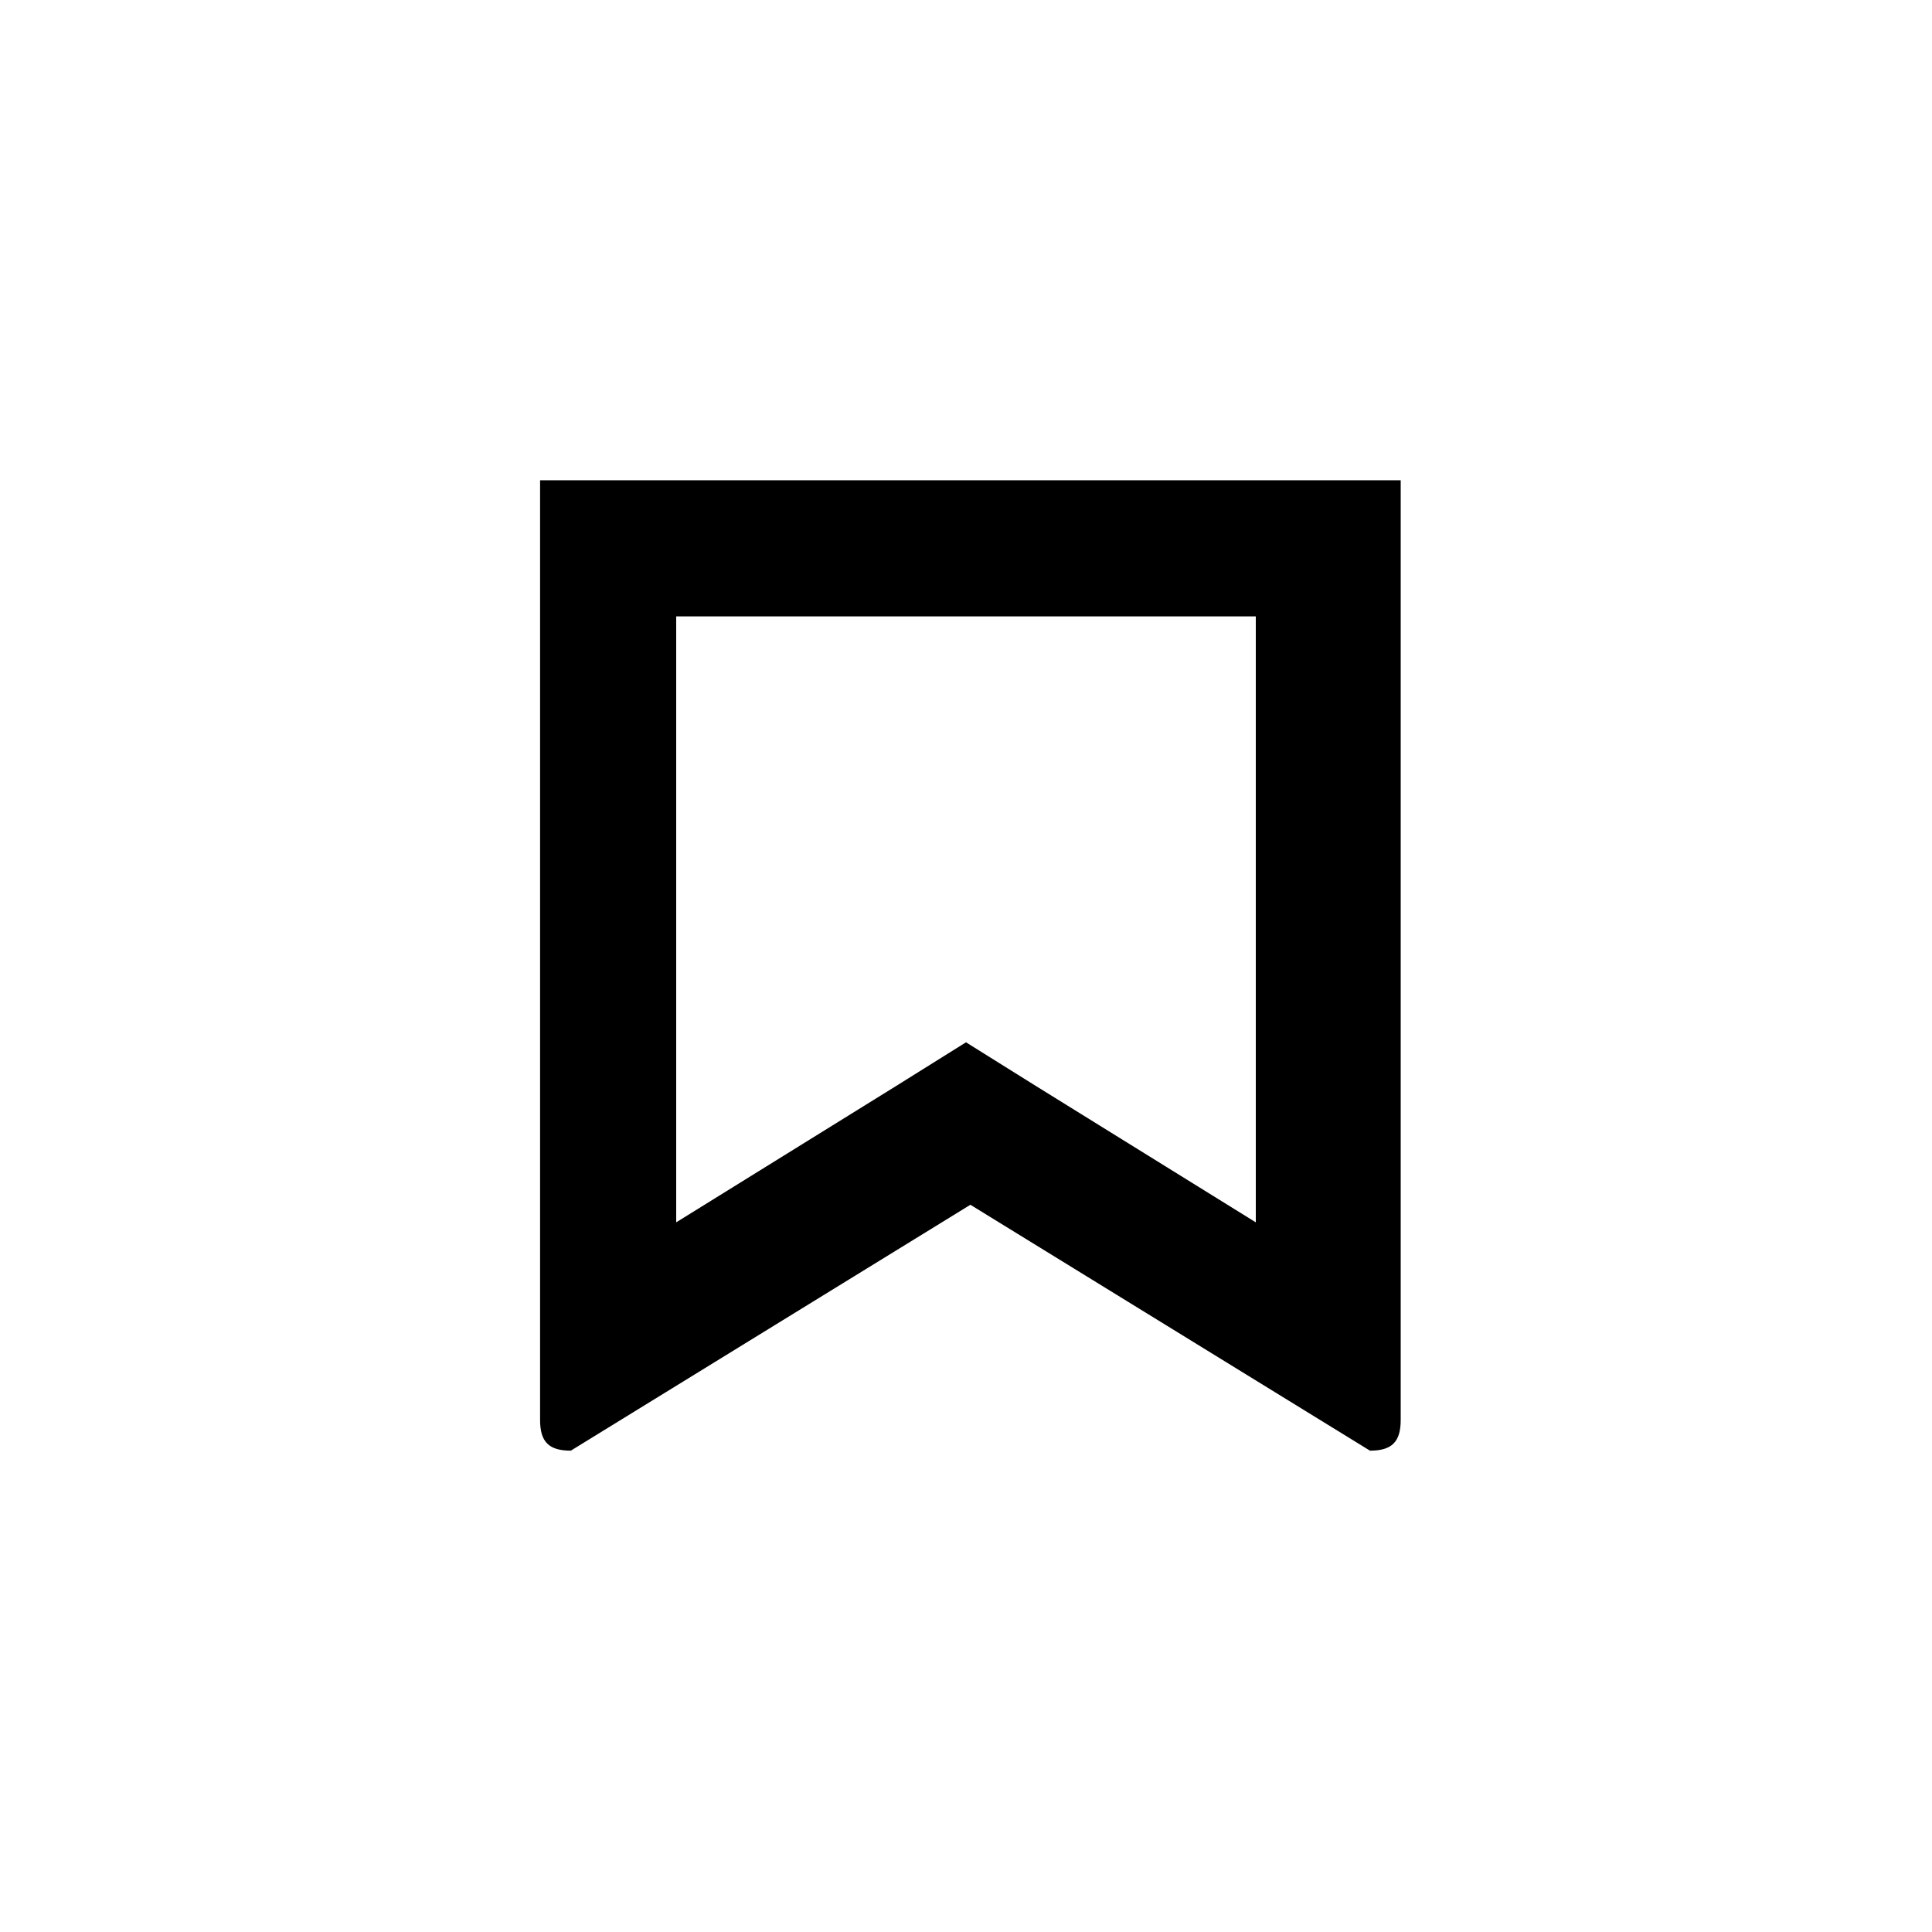
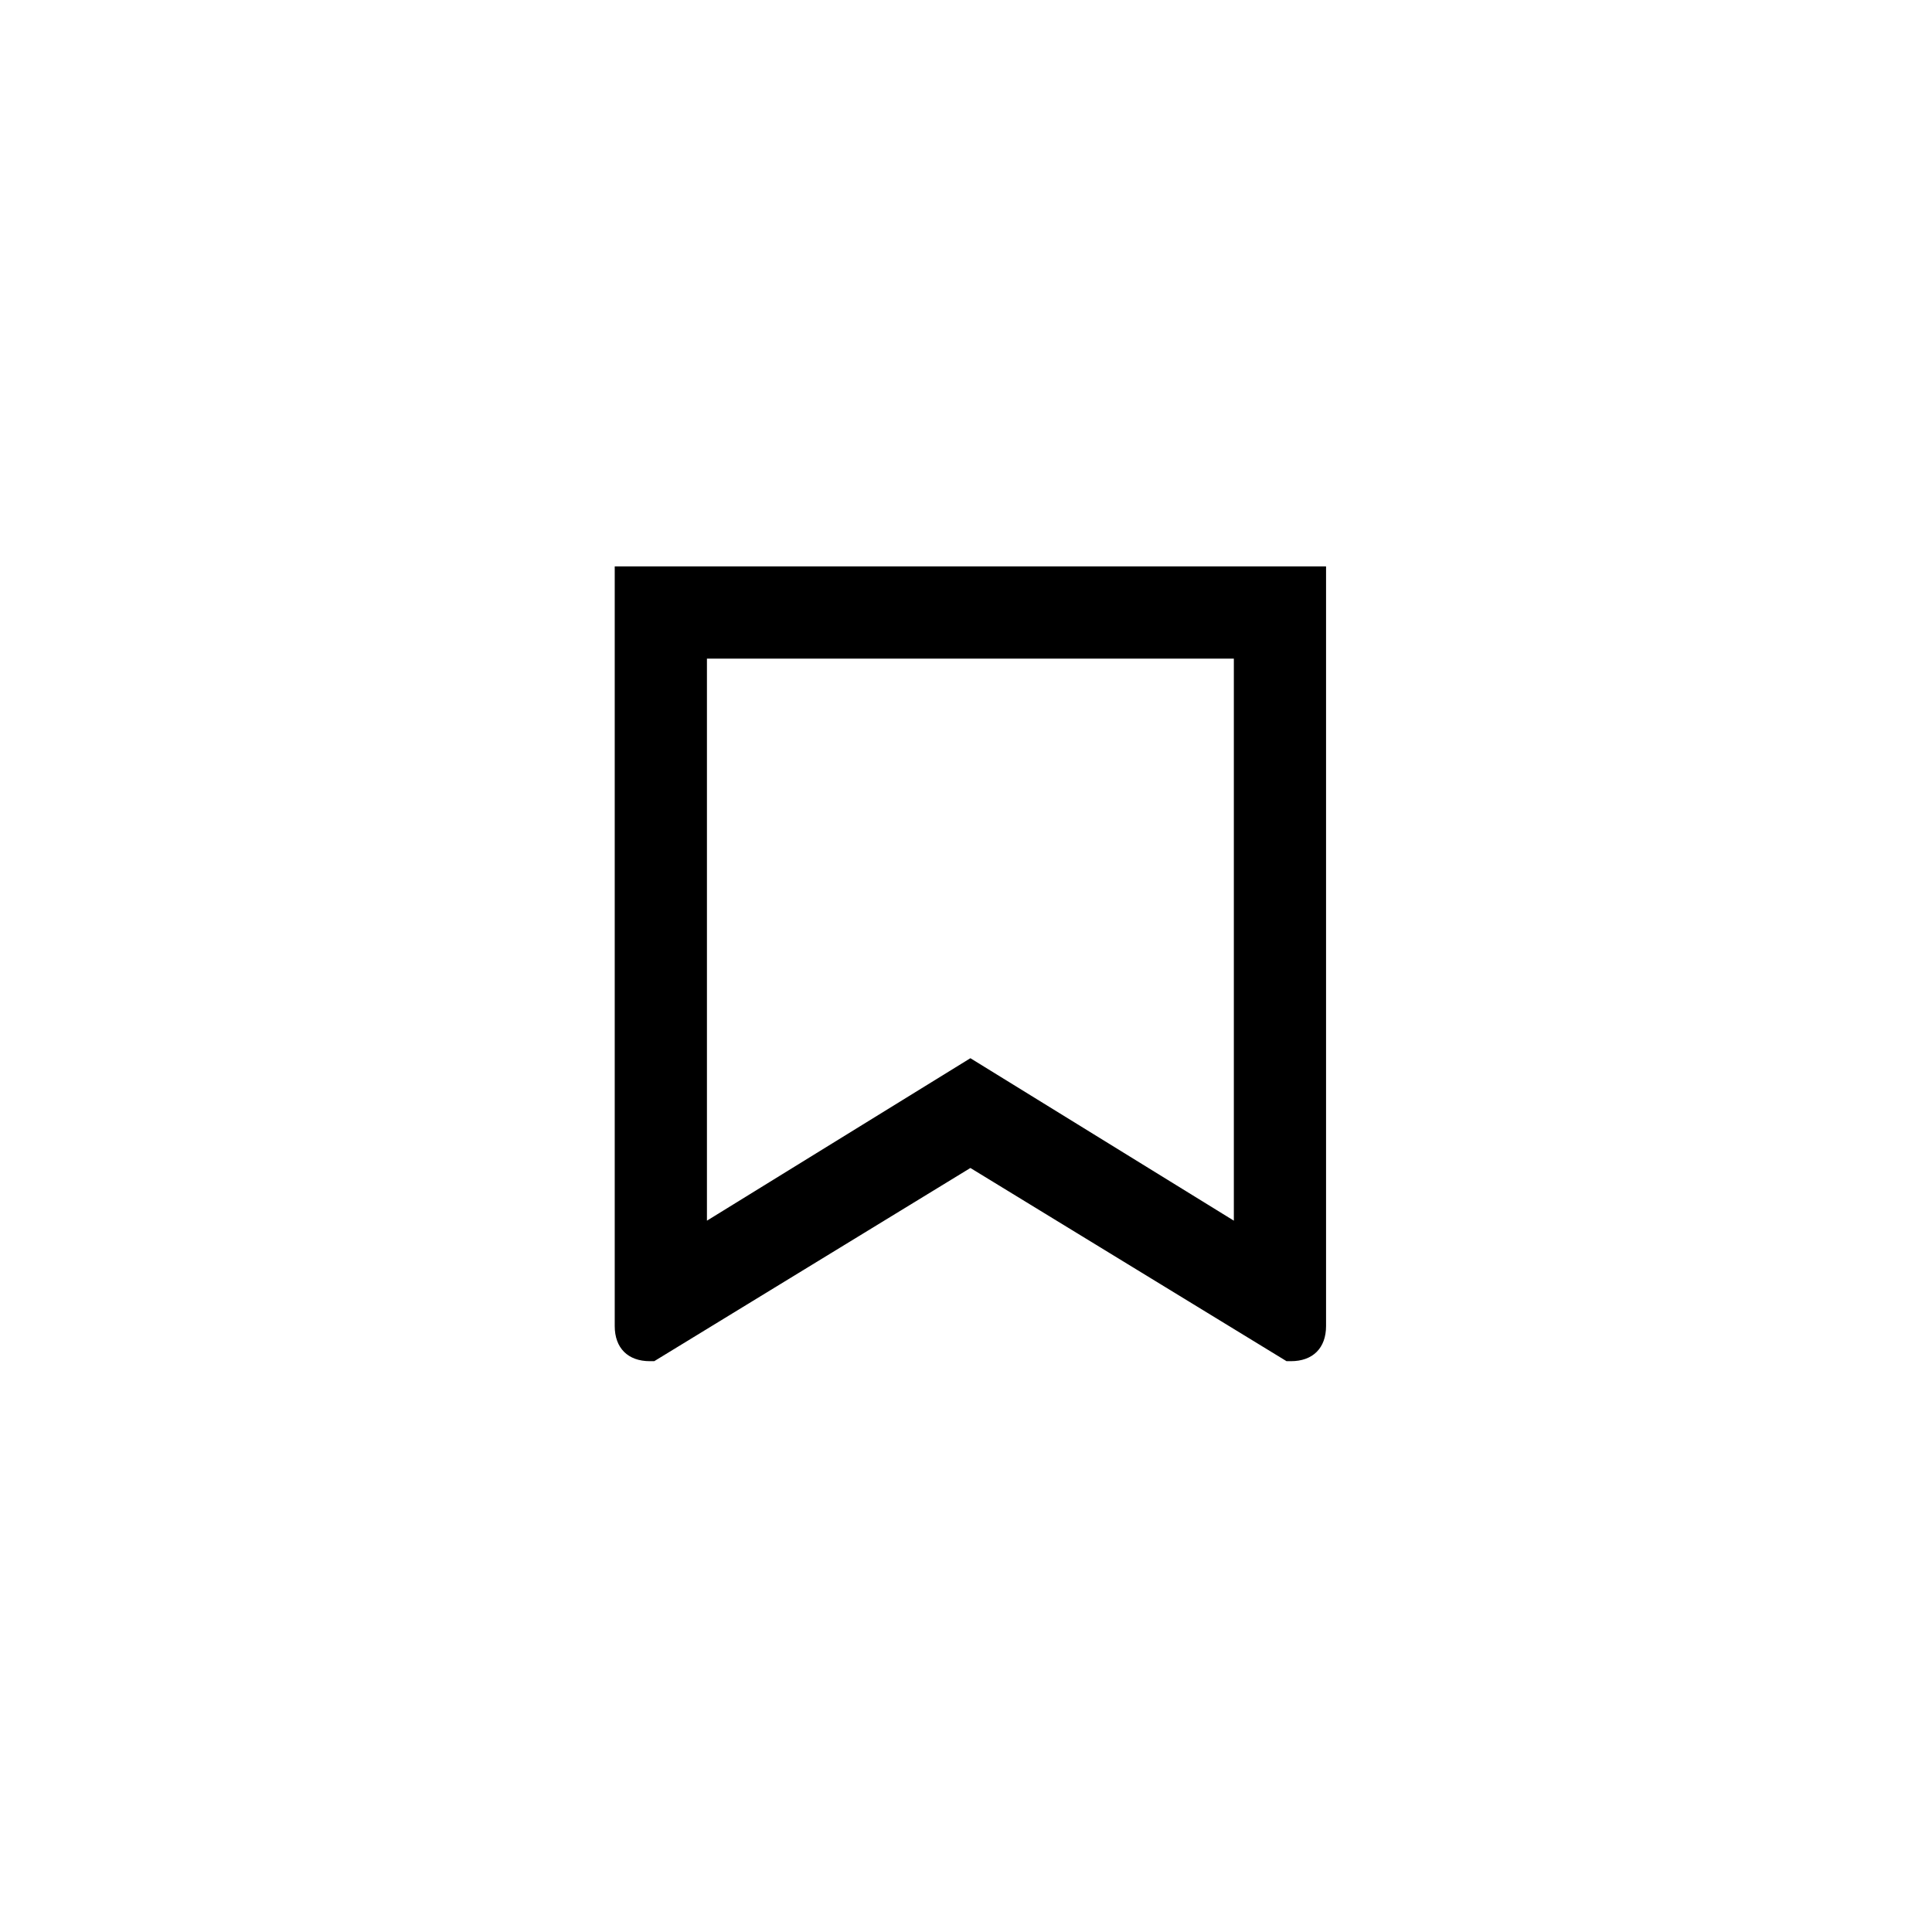
- <svg xmlns="http://www.w3.org/2000/svg" version="1.1" id="Слой_1" x="0px" y="0px" viewBox="0 0 44 44" xml:space="preserve">
+ <svg xmlns="http://www.w3.org/2000/svg" version="1.1" id="Слой_1" x="0px" y="0px" viewBox="0 0 44 44" style="enable-background:new 0 0 44 44;" xml:space="preserve">
  <style type="text/css">
	.st0{fill:none;}
	.st1{fill:#333333;}
</style>
-   <g transform="translate(0,-952.3622)">
-     <g>
-       <path d="M28.6,966.4v13.8l-5-3.1l-1.6-1l-1.6,1l-5,3.1v-13.8H28.6L28.6,966.4z M31.8,963.3H12.3v21.4    c0,0.5,0.2,0.7,0.7,0.7l9.1-5.6l9.1,5.6c0.5,0,0.7-0.2,0.7-0.7v-21.4H31.8z" />
-     </g>
-   </g>
+   <path d="M14,12.9v17.3c0,0.5,0.3,0.8,0.8,0.8h0.1l7.2-4.4l7.2,4.4h0.1c0.5,0,0.8-0.3,0.8-0.8V12.9H14z M28.1,15v12.8  l-6-3.7l-6,3.7V15H28.1z" />
</svg>
